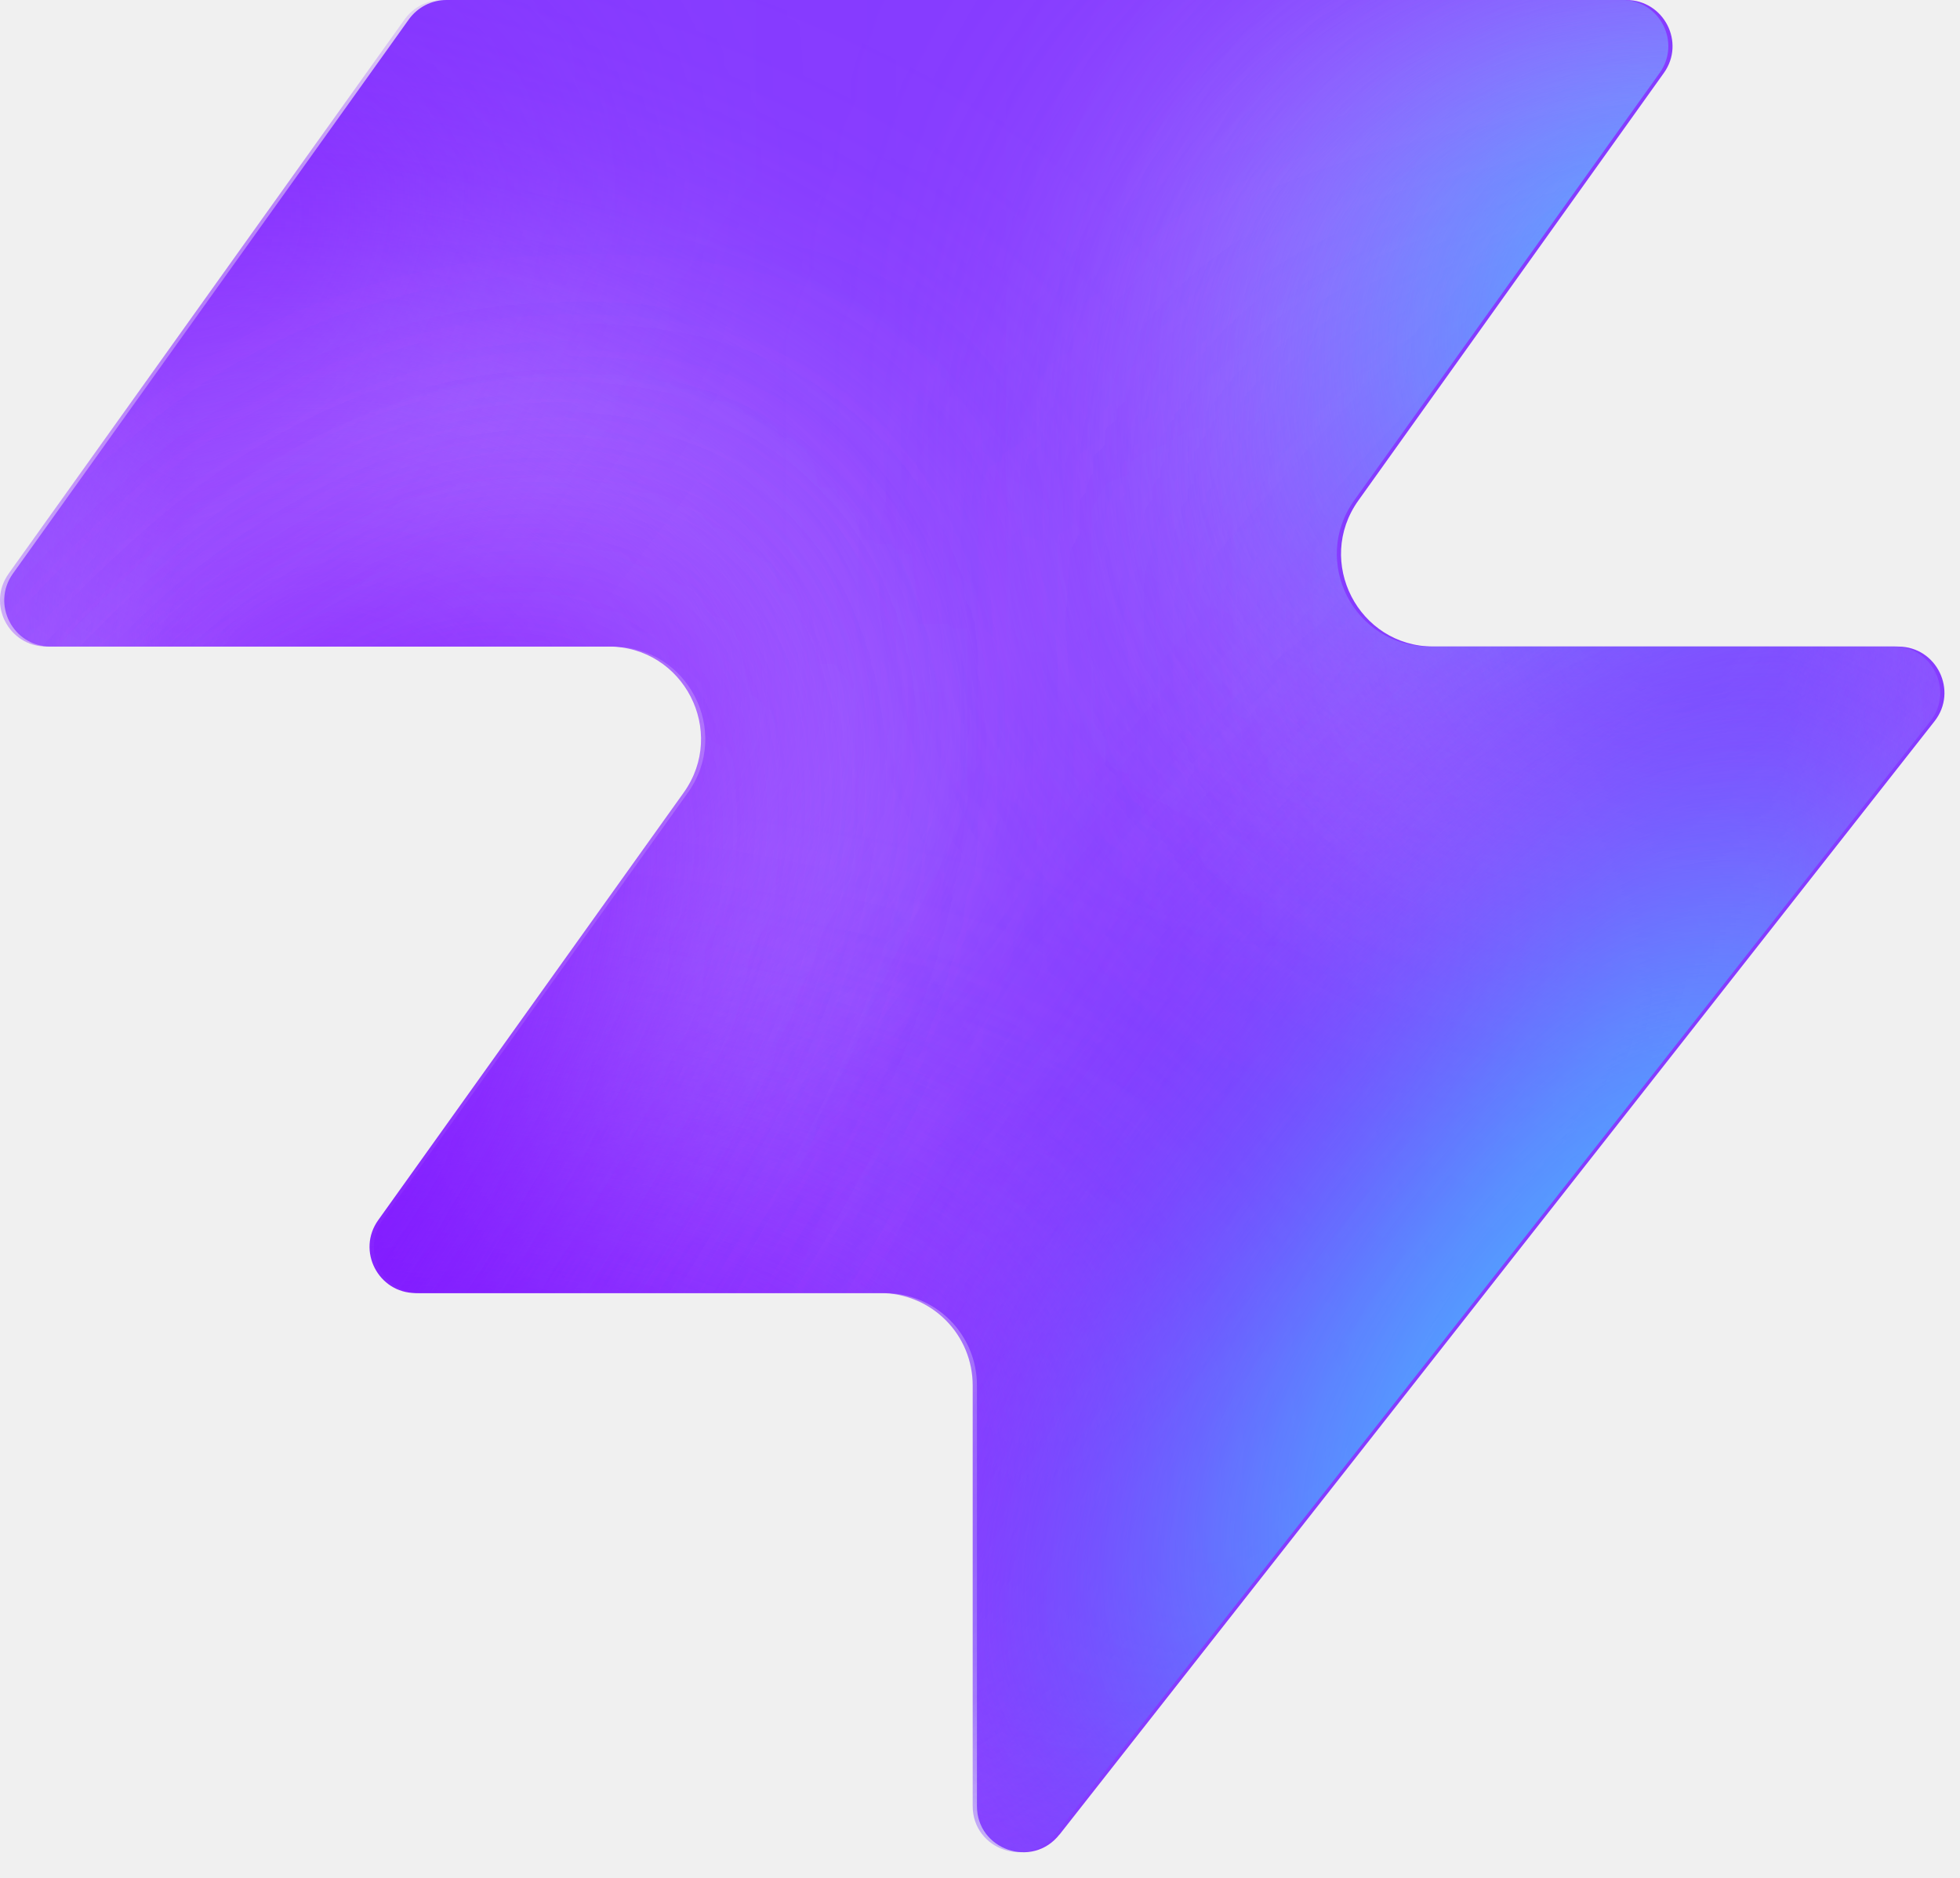
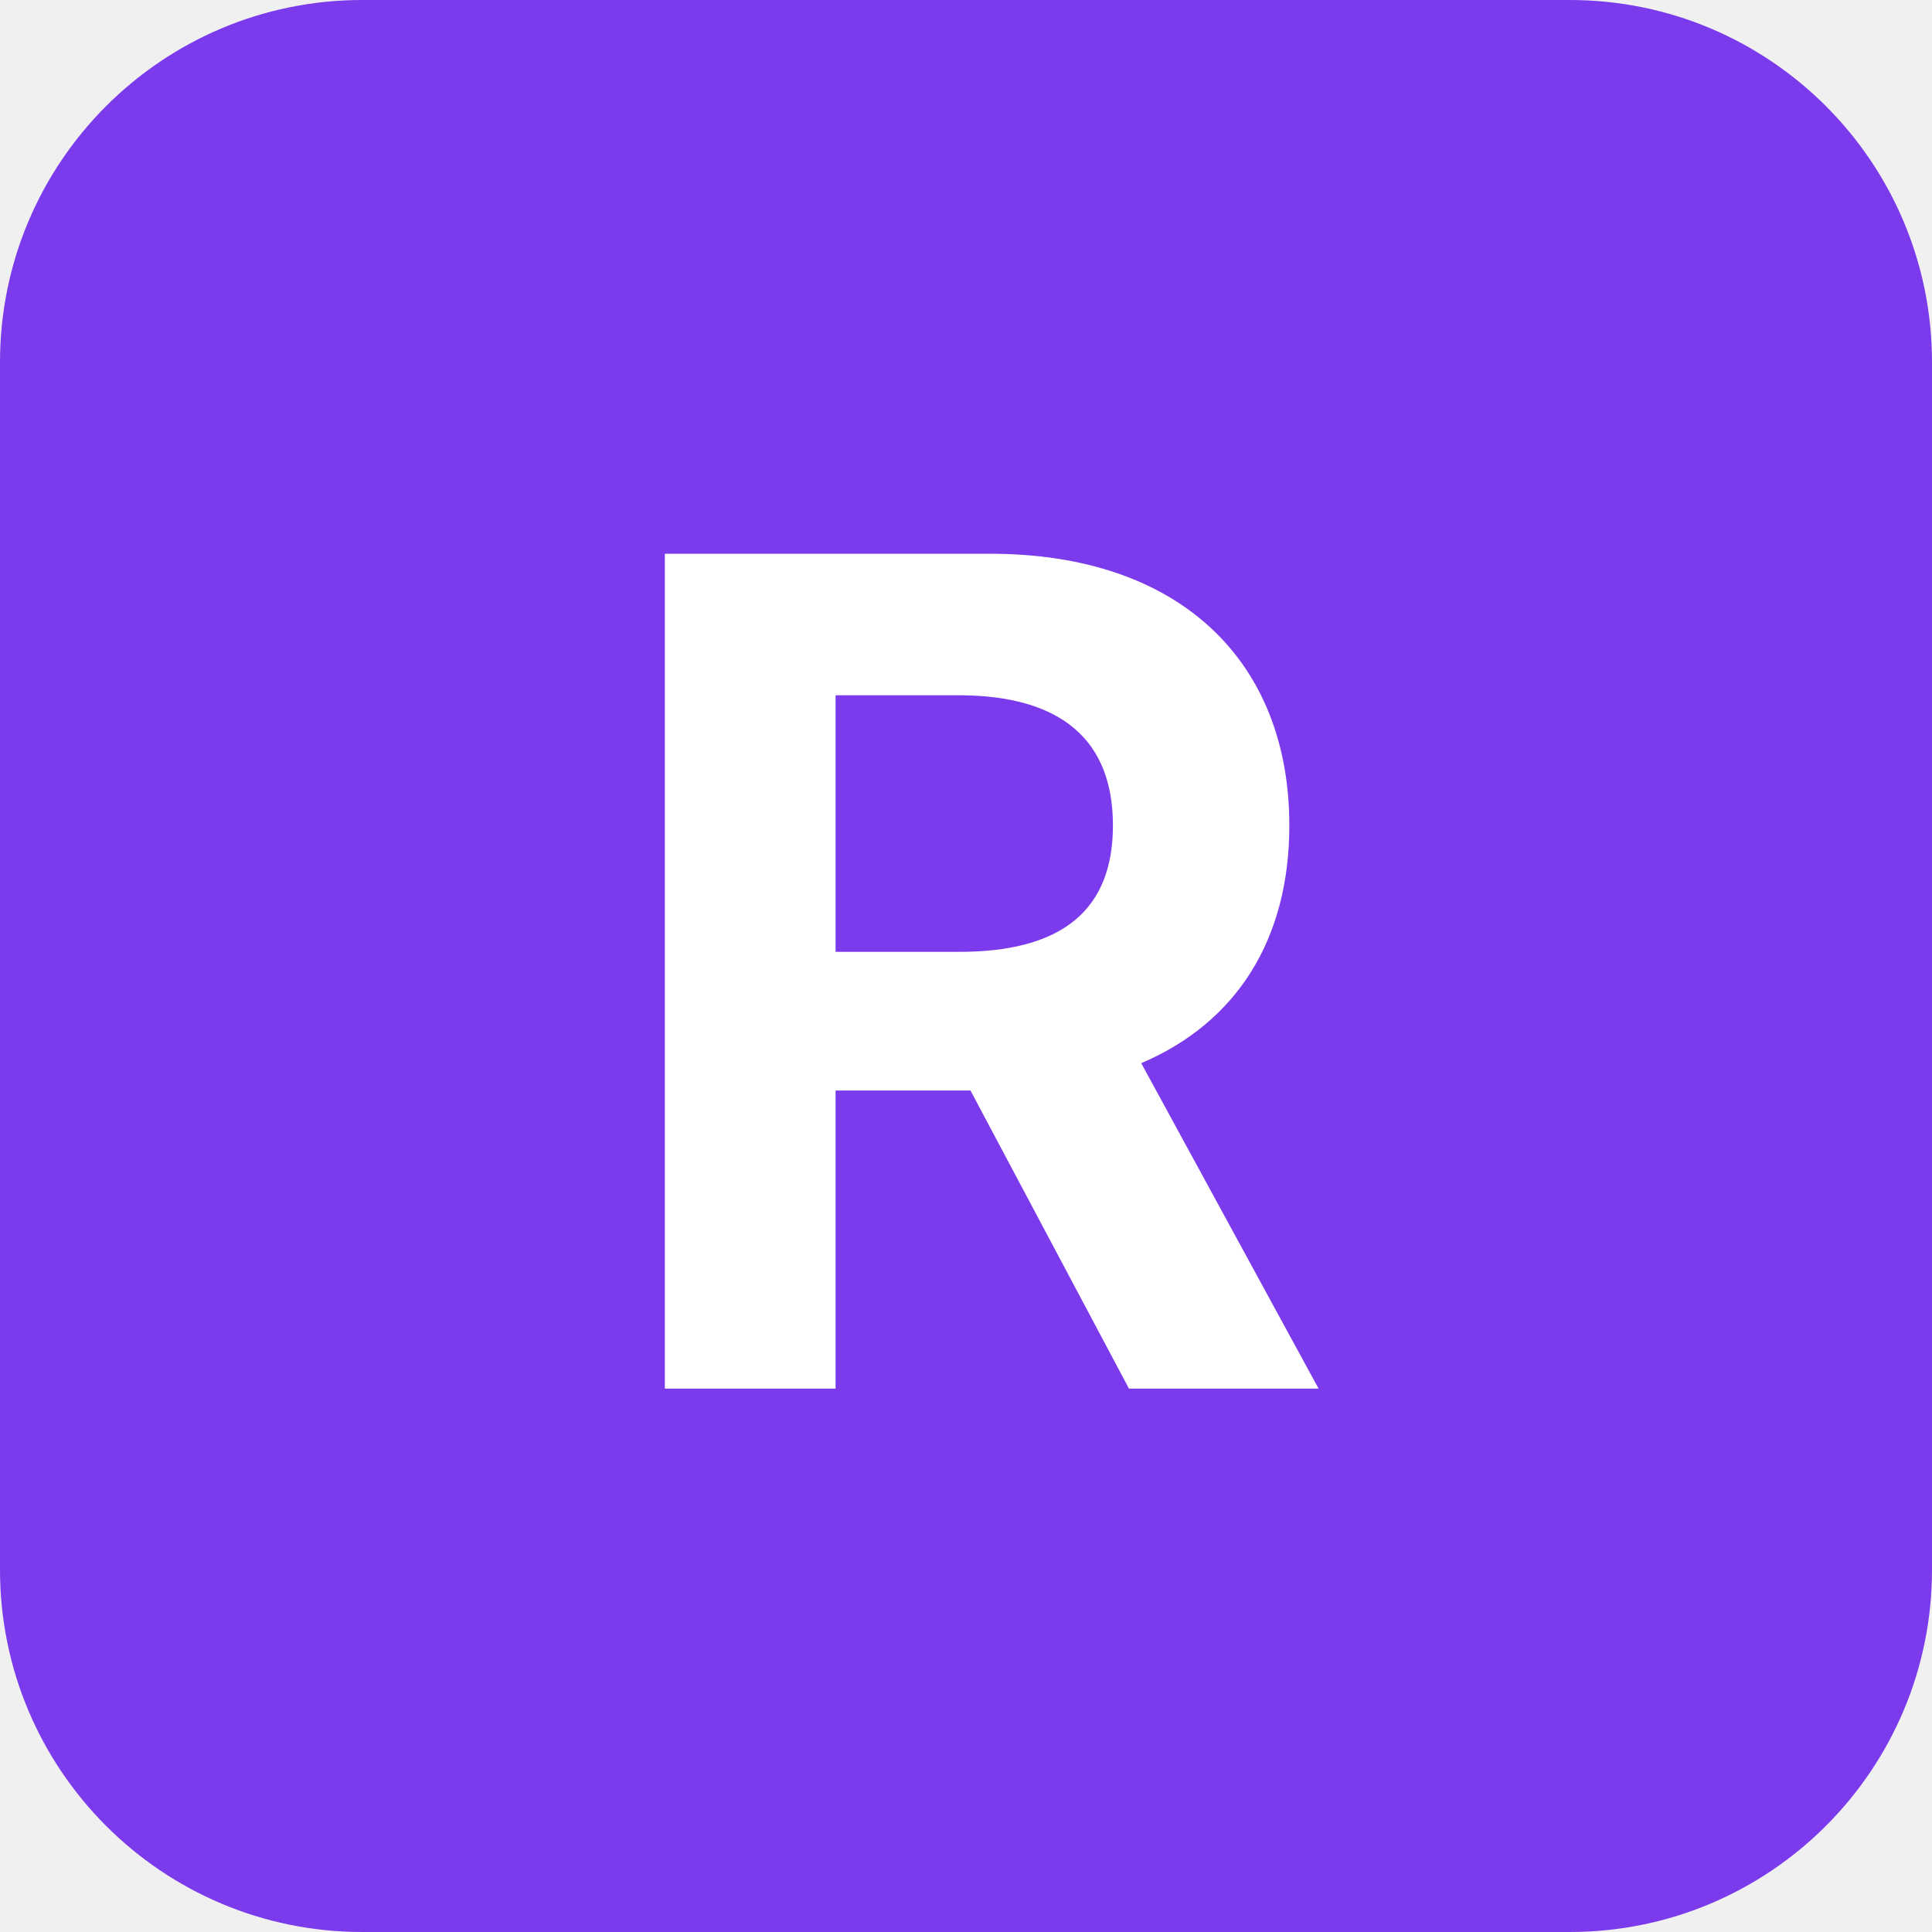
- <svg xmlns="http://www.w3.org/2000/svg" width="48" height="46" fill="none" viewBox="0 0 48 46">
-   <path fill="#863bff" d="M25.946 44.938c-.664.845-2.021.375-2.021-.698V33.937a2.26 2.26 0 0 0-2.262-2.262H10.287c-.92 0-1.456-1.04-.92-1.788l7.48-10.471c1.07-1.497 0-3.578-1.842-3.578H1.237c-.92 0-1.456-1.04-.92-1.788L10.013.474c.214-.297.556-.474.92-.474h28.894c.92 0 1.456 1.04.92 1.788l-7.48 10.471c-1.07 1.498 0 3.579 1.842 3.579h11.377c.943 0 1.473 1.088.89 1.83L25.947 44.94z" style="fill:#863bff;fill:color(display-p3 .525 .23 1);fill-opacity:1" />
-   <mask id="a" width="48" height="46" x="0" y="0" maskUnits="userSpaceOnUse" style="mask-type:alpha">
-     <path fill="#000" d="M25.842 44.938c-.664.844-2.021.375-2.021-.698V33.937a2.26 2.26 0 0 0-2.262-2.262H10.183c-.92 0-1.456-1.04-.92-1.788l7.48-10.471c1.07-1.498 0-3.579-1.842-3.579H1.133c-.92 0-1.456-1.04-.92-1.787L9.91.473c.214-.297.556-.474.92-.474h28.894c.92 0 1.456 1.04.92 1.788l-7.48 10.471c-1.07 1.498 0 3.578 1.842 3.578h11.377c.943 0 1.473 1.088.89 1.832L25.843 44.94z" style="fill:#000;fill-opacity:1" />
-   </mask>
-   <g mask="url(#a)">
-     <g filter="url(#b)">
-       <ellipse cx="5.508" cy="14.704" fill="#ede6ff" rx="5.508" ry="14.704" style="fill:#ede6ff;fill:color(display-p3 .927 .903 1);fill-opacity:1" transform="matrix(.00324 1 1 -.00324 -4.47 31.516)" />
-     </g>
-     <g filter="url(#c)">
-       <ellipse cx="10.399" cy="29.851" fill="#ede6ff" rx="10.399" ry="29.851" style="fill:#ede6ff;fill:color(display-p3 .927 .903 1);fill-opacity:1" transform="matrix(.00324 1 1 -.00324 -39.328 7.883)" />
-     </g>
-     <g filter="url(#d)">
-       <ellipse cx="5.508" cy="30.487" fill="#7e14ff" rx="5.508" ry="30.487" style="fill:#7e14ff;fill:color(display-p3 .492 .077 1);fill-opacity:1" transform="rotate(89.814 -25.913 -14.639)scale(1 -1)" />
-     </g>
-     <g filter="url(#e)">
-       <ellipse cx="5.508" cy="30.599" fill="#7e14ff" rx="5.508" ry="30.599" style="fill:#7e14ff;fill:color(display-p3 .492 .077 1);fill-opacity:1" transform="rotate(89.814 -32.644 -3.334)scale(1 -1)" />
-     </g>
-     <g filter="url(#f)">
-       <ellipse cx="5.508" cy="30.599" fill="#7e14ff" rx="5.508" ry="30.599" style="fill:#7e14ff;fill:color(display-p3 .492 .077 1);fill-opacity:1" transform="matrix(.00324 1 1 -.00324 -34.34 30.47)" />
-     </g>
-     <g filter="url(#g)">
-       <ellipse cx="14.072" cy="22.078" fill="#ede6ff" rx="14.072" ry="22.078" style="fill:#ede6ff;fill:color(display-p3 .927 .903 1);fill-opacity:1" transform="rotate(93.35 24.506 48.493)scale(-1 1)" />
-     </g>
-     <g filter="url(#h)">
-       <ellipse cx="3.47" cy="21.501" fill="#7e14ff" rx="3.47" ry="21.501" style="fill:#7e14ff;fill:color(display-p3 .492 .077 1);fill-opacity:1" transform="rotate(89.009 28.708 47.59)scale(-1 1)" />
-     </g>
-     <g filter="url(#i)">
-       <ellipse cx="3.47" cy="21.501" fill="#7e14ff" rx="3.47" ry="21.501" style="fill:#7e14ff;fill:color(display-p3 .492 .077 1);fill-opacity:1" transform="rotate(89.009 28.708 47.59)scale(-1 1)" />
-     </g>
-     <g filter="url(#j)">
-       <ellipse cx=".387" cy="8.972" fill="#7e14ff" rx="4.407" ry="29.108" style="fill:#7e14ff;fill:color(display-p3 .492 .077 1);fill-opacity:1" transform="rotate(39.51 .387 8.972)" />
-     </g>
-     <g filter="url(#k)">
-       <ellipse cx="47.523" cy="-6.092" fill="#7e14ff" rx="4.407" ry="29.108" style="fill:#7e14ff;fill:color(display-p3 .492 .077 1);fill-opacity:1" transform="rotate(37.892 47.523 -6.092)" />
-     </g>
-     <g filter="url(#l)">
-       <ellipse cx="41.412" cy="6.333" fill="#47bfff" rx="5.971" ry="9.665" style="fill:#47bfff;fill:color(display-p3 .28 .748 1);fill-opacity:1" transform="rotate(37.892 41.412 6.333)" />
-     </g>
-     <g filter="url(#m)">
-       <ellipse cx="-1.879" cy="38.332" fill="#7e14ff" rx="4.407" ry="29.108" style="fill:#7e14ff;fill:color(display-p3 .492 .077 1);fill-opacity:1" transform="rotate(37.892 -1.88 38.332)" />
-     </g>
-     <g filter="url(#n)">
-       <ellipse cx="-1.879" cy="38.332" fill="#7e14ff" rx="4.407" ry="29.108" style="fill:#7e14ff;fill:color(display-p3 .492 .077 1);fill-opacity:1" transform="rotate(37.892 -1.88 38.332)" />
-     </g>
-     <g filter="url(#o)">
-       <ellipse cx="35.651" cy="29.907" fill="#7e14ff" rx="4.407" ry="29.108" style="fill:#7e14ff;fill:color(display-p3 .492 .077 1);fill-opacity:1" transform="rotate(37.892 35.651 29.907)" />
-     </g>
-     <g filter="url(#p)">
-       <ellipse cx="38.418" cy="32.4" fill="#47bfff" rx="5.971" ry="15.297" style="fill:#47bfff;fill:color(display-p3 .28 .748 1);fill-opacity:1" transform="rotate(37.892 38.418 32.4)" />
-     </g>
-   </g>
-   <defs>
-     <filter id="b" width="60.045" height="41.654" x="-19.77" y="16.149" color-interpolation-filters="sRGB" filterUnits="userSpaceOnUse">
-       <feFlood flood-opacity="0" result="BackgroundImageFix" />
-       <feBlend in="SourceGraphic" in2="BackgroundImageFix" result="shape" />
-       <feGaussianBlur result="effect1_foregroundBlur_2002_17158" stdDeviation="7.659" />
-     </filter>
-     <filter id="c" width="90.34" height="51.437" x="-54.613" y="-7.533" color-interpolation-filters="sRGB" filterUnits="userSpaceOnUse">
-       <feFlood flood-opacity="0" result="BackgroundImageFix" />
-       <feBlend in="SourceGraphic" in2="BackgroundImageFix" result="shape" />
-       <feGaussianBlur result="effect1_foregroundBlur_2002_17158" stdDeviation="7.659" />
-     </filter>
-     <filter id="d" width="79.355" height="29.4" x="-49.64" y="2.03" color-interpolation-filters="sRGB" filterUnits="userSpaceOnUse">
-       <feFlood flood-opacity="0" result="BackgroundImageFix" />
-       <feBlend in="SourceGraphic" in2="BackgroundImageFix" result="shape" />
-       <feGaussianBlur result="effect1_foregroundBlur_2002_17158" stdDeviation="4.596" />
-     </filter>
-     <filter id="e" width="79.579" height="29.4" x="-45.045" y="20.029" color-interpolation-filters="sRGB" filterUnits="userSpaceOnUse">
-       <feFlood flood-opacity="0" result="BackgroundImageFix" />
-       <feBlend in="SourceGraphic" in2="BackgroundImageFix" result="shape" />
-       <feGaussianBlur result="effect1_foregroundBlur_2002_17158" stdDeviation="4.596" />
-     </filter>
-     <filter id="f" width="79.579" height="29.4" x="-43.513" y="21.178" color-interpolation-filters="sRGB" filterUnits="userSpaceOnUse">
-       <feFlood flood-opacity="0" result="BackgroundImageFix" />
-       <feBlend in="SourceGraphic" in2="BackgroundImageFix" result="shape" />
-       <feGaussianBlur result="effect1_foregroundBlur_2002_17158" stdDeviation="4.596" />
-     </filter>
-     <filter id="g" width="74.749" height="58.852" x="15.756" y="-17.901" color-interpolation-filters="sRGB" filterUnits="userSpaceOnUse">
-       <feFlood flood-opacity="0" result="BackgroundImageFix" />
-       <feBlend in="SourceGraphic" in2="BackgroundImageFix" result="shape" />
-       <feGaussianBlur result="effect1_foregroundBlur_2002_17158" stdDeviation="7.659" />
-     </filter>
-     <filter id="h" width="61.377" height="25.362" x="23.548" y="2.284" color-interpolation-filters="sRGB" filterUnits="userSpaceOnUse">
-       <feFlood flood-opacity="0" result="BackgroundImageFix" />
-       <feBlend in="SourceGraphic" in2="BackgroundImageFix" result="shape" />
-       <feGaussianBlur result="effect1_foregroundBlur_2002_17158" stdDeviation="4.596" />
-     </filter>
-     <filter id="i" width="61.377" height="25.362" x="23.548" y="2.284" color-interpolation-filters="sRGB" filterUnits="userSpaceOnUse">
-       <feFlood flood-opacity="0" result="BackgroundImageFix" />
-       <feBlend in="SourceGraphic" in2="BackgroundImageFix" result="shape" />
-       <feGaussianBlur result="effect1_foregroundBlur_2002_17158" stdDeviation="4.596" />
-     </filter>
-     <filter id="j" width="56.045" height="63.649" x="-27.636" y="-22.853" color-interpolation-filters="sRGB" filterUnits="userSpaceOnUse">
-       <feFlood flood-opacity="0" result="BackgroundImageFix" />
-       <feBlend in="SourceGraphic" in2="BackgroundImageFix" result="shape" />
-       <feGaussianBlur result="effect1_foregroundBlur_2002_17158" stdDeviation="4.596" />
-     </filter>
-     <filter id="k" width="54.814" height="64.646" x="20.116" y="-38.415" color-interpolation-filters="sRGB" filterUnits="userSpaceOnUse">
-       <feFlood flood-opacity="0" result="BackgroundImageFix" />
-       <feBlend in="SourceGraphic" in2="BackgroundImageFix" result="shape" />
-       <feGaussianBlur result="effect1_foregroundBlur_2002_17158" stdDeviation="4.596" />
-     </filter>
-     <filter id="l" width="33.541" height="35.313" x="24.641" y="-11.323" color-interpolation-filters="sRGB" filterUnits="userSpaceOnUse">
-       <feFlood flood-opacity="0" result="BackgroundImageFix" />
-       <feBlend in="SourceGraphic" in2="BackgroundImageFix" result="shape" />
-       <feGaussianBlur result="effect1_foregroundBlur_2002_17158" stdDeviation="4.596" />
-     </filter>
-     <filter id="m" width="54.814" height="64.646" x="-29.286" y="6.009" color-interpolation-filters="sRGB" filterUnits="userSpaceOnUse">
-       <feFlood flood-opacity="0" result="BackgroundImageFix" />
-       <feBlend in="SourceGraphic" in2="BackgroundImageFix" result="shape" />
-       <feGaussianBlur result="effect1_foregroundBlur_2002_17158" stdDeviation="4.596" />
-     </filter>
-     <filter id="n" width="54.814" height="64.646" x="-29.286" y="6.009" color-interpolation-filters="sRGB" filterUnits="userSpaceOnUse">
-       <feFlood flood-opacity="0" result="BackgroundImageFix" />
-       <feBlend in="SourceGraphic" in2="BackgroundImageFix" result="shape" />
-       <feGaussianBlur result="effect1_foregroundBlur_2002_17158" stdDeviation="4.596" />
-     </filter>
-     <filter id="o" width="54.814" height="64.646" x="8.244" y="-2.416" color-interpolation-filters="sRGB" filterUnits="userSpaceOnUse">
-       <feFlood flood-opacity="0" result="BackgroundImageFix" />
-       <feBlend in="SourceGraphic" in2="BackgroundImageFix" result="shape" />
-       <feGaussianBlur result="effect1_foregroundBlur_2002_17158" stdDeviation="4.596" />
-     </filter>
-     <filter id="p" width="39.409" height="43.623" x="18.713" y="10.588" color-interpolation-filters="sRGB" filterUnits="userSpaceOnUse">
-       <feFlood flood-opacity="0" result="BackgroundImageFix" />
-       <feBlend in="SourceGraphic" in2="BackgroundImageFix" result="shape" />
-       <feGaussianBlur result="effect1_foregroundBlur_2002_17158" stdDeviation="4.596" />
-     </filter>
-   </defs>
+ <svg xmlns="http://www.w3.org/2000/svg" viewBox="0 0 32 32">
+   <rect width="32" height="32" rx="6" fill="#7c3aed" />
+   <text x="16" y="23" font-family="system-ui,-apple-system,sans-serif" font-size="19" font-weight="700" fill="white" text-anchor="middle">R</text>
</svg>
